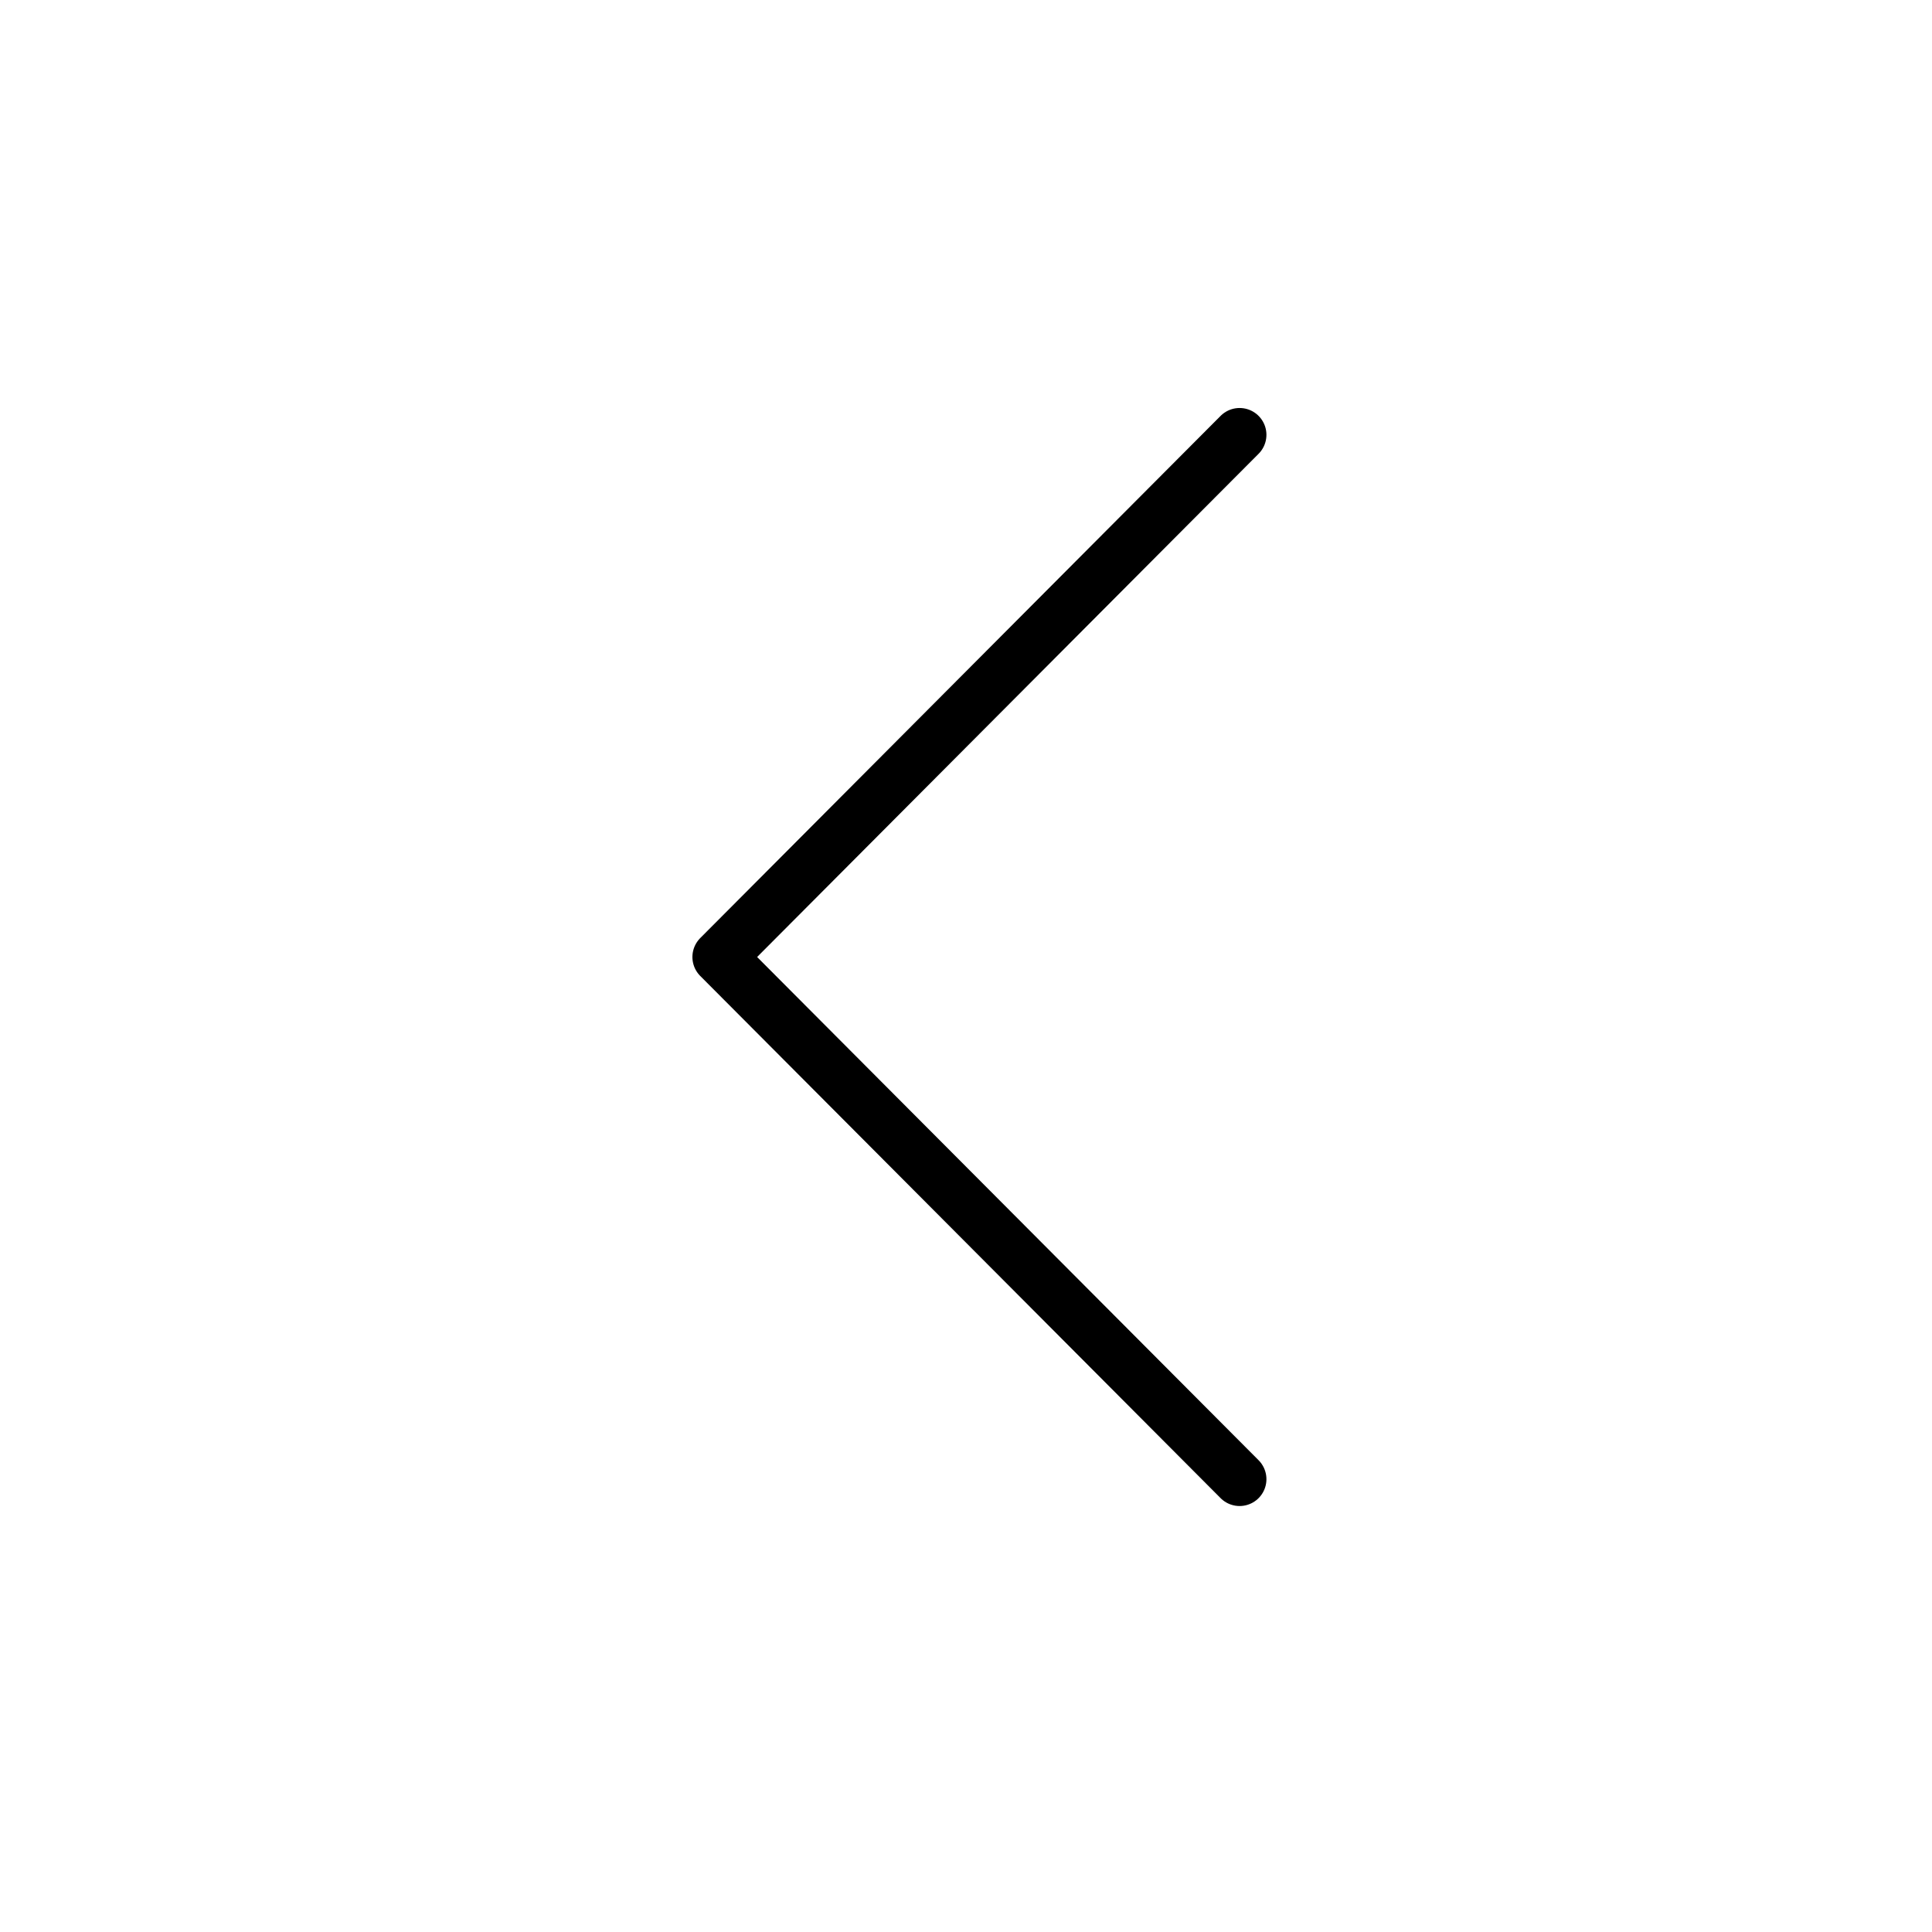
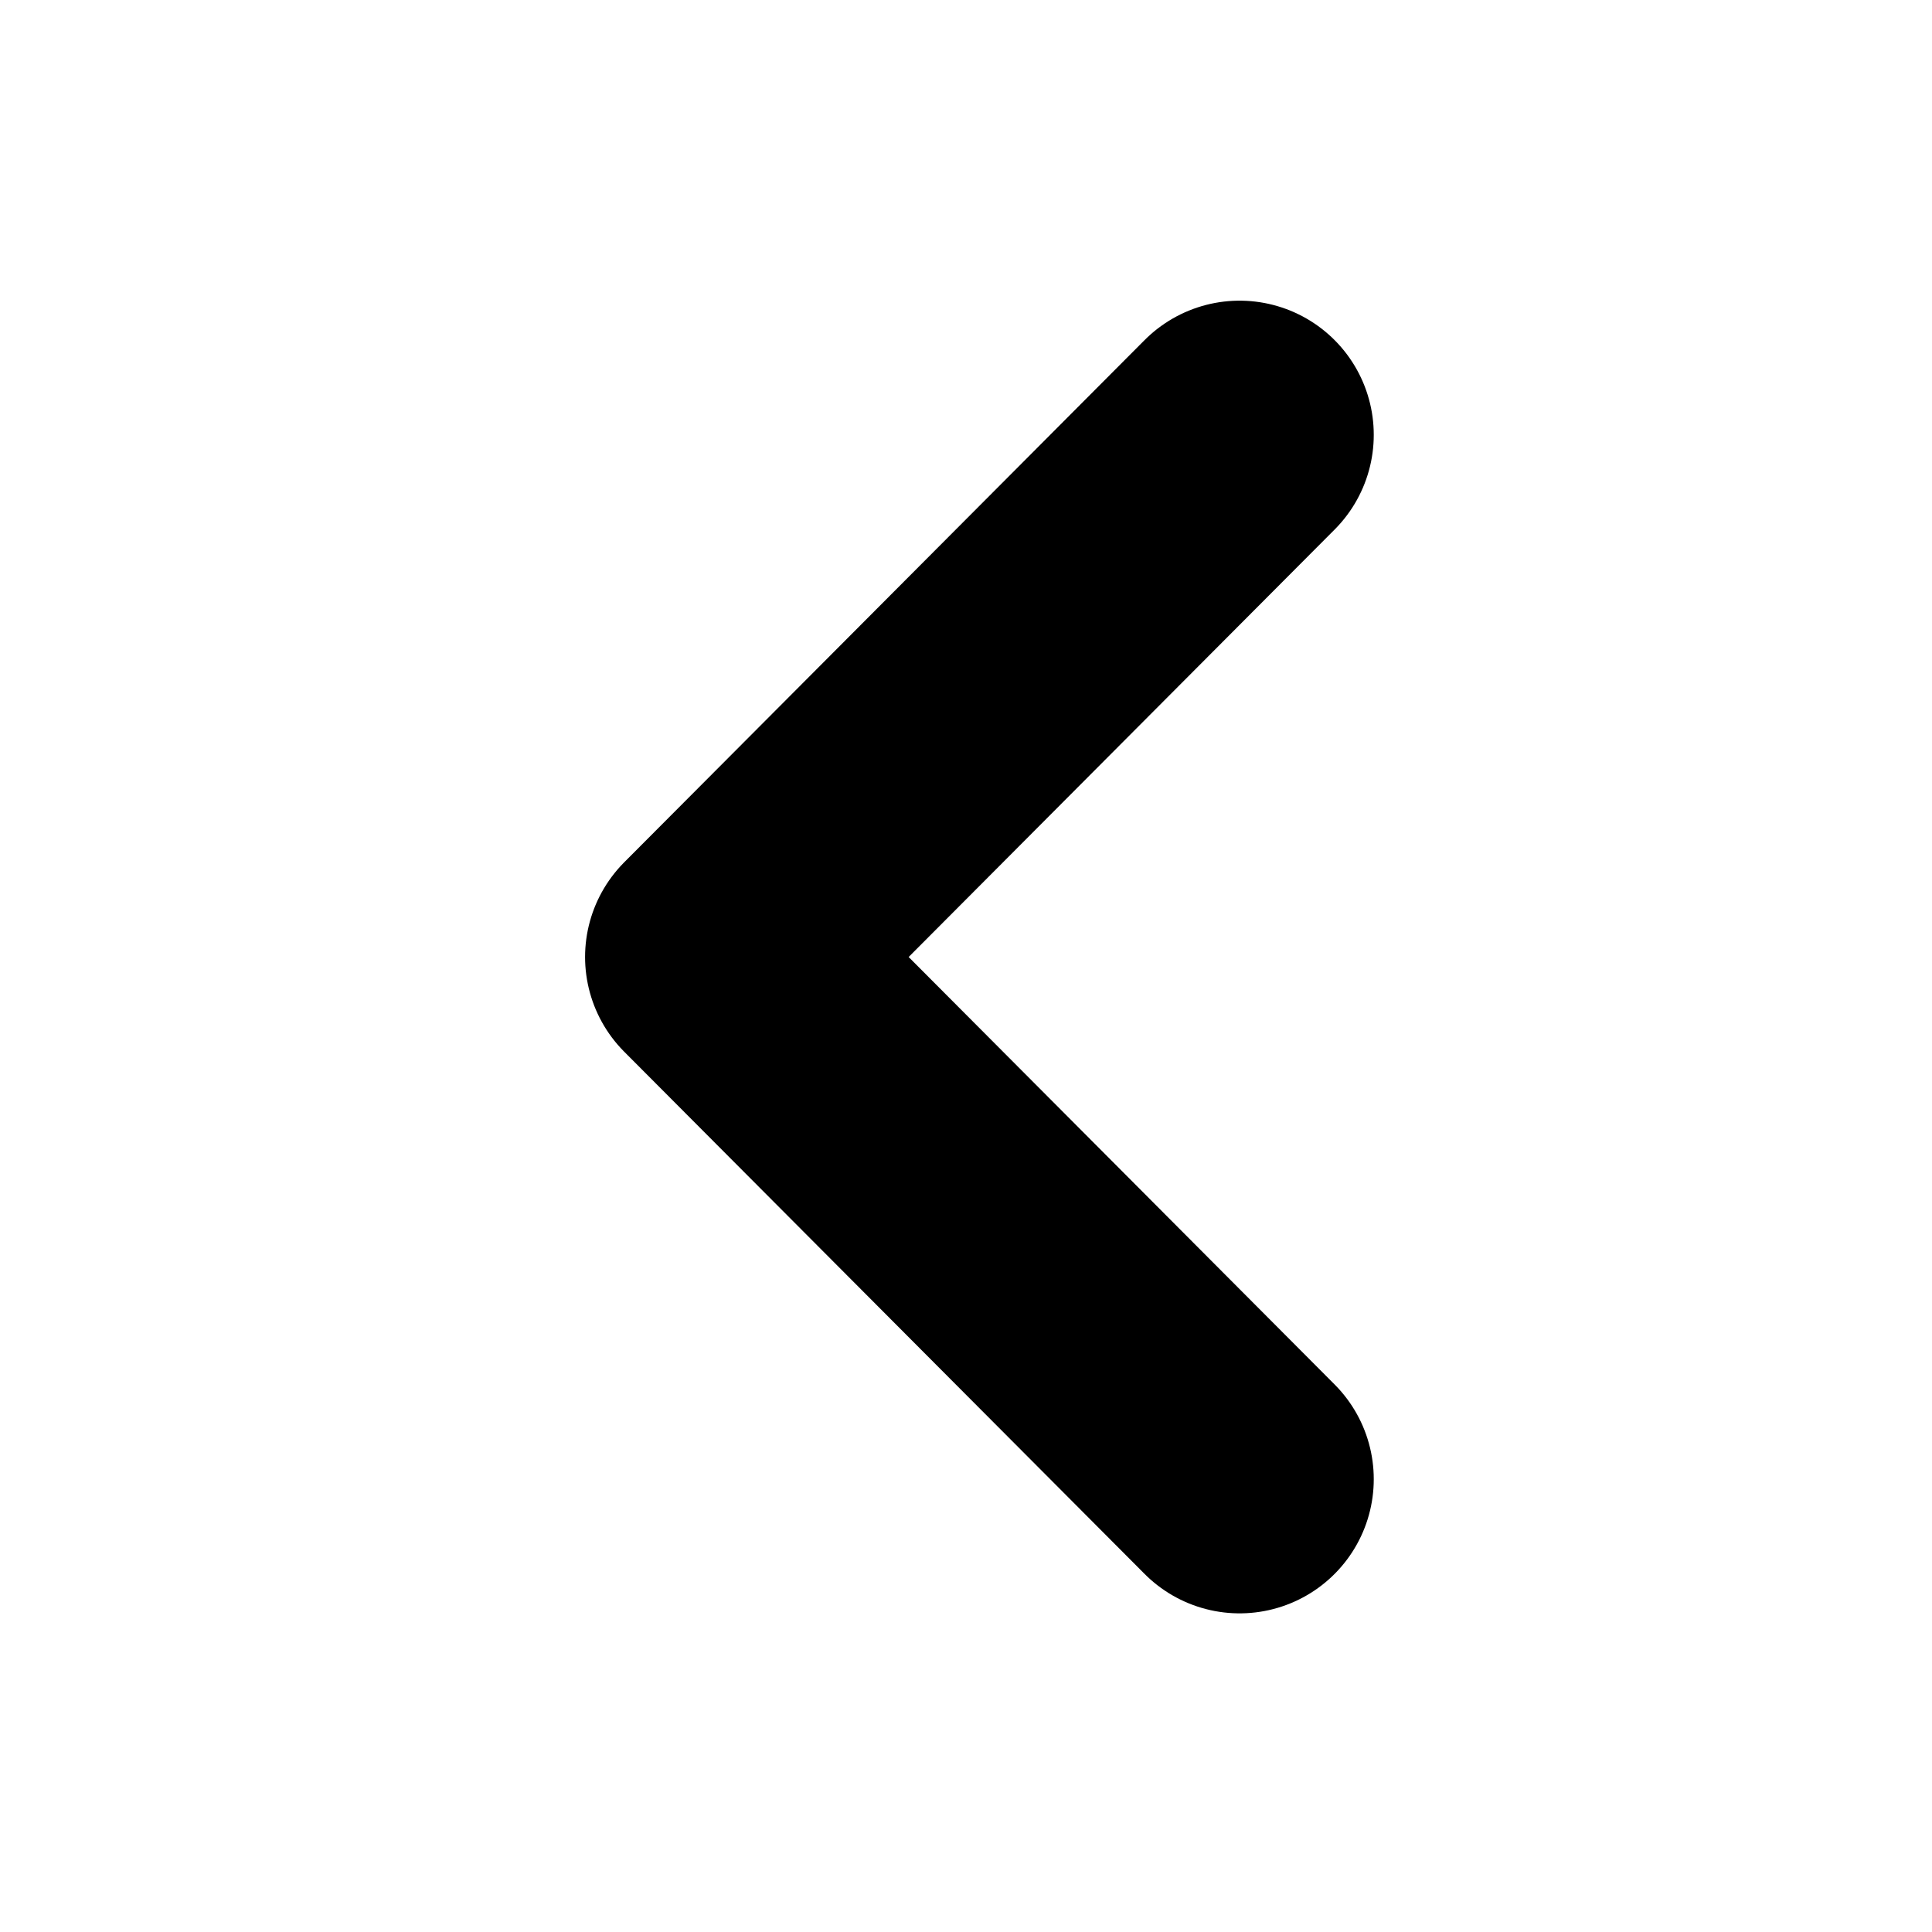
<svg xmlns="http://www.w3.org/2000/svg" width="1em" height="1em" viewBox="0 0 72 72">
-   <path fill="none" stroke="#000" stroke-linecap="round" stroke-linejoin="round" stroke-miterlimit="10" stroke-width="2" d="m46.196 16.205l-19.392 19.46l19.392 19.46" />
+   <path fill="none" stroke="black" stroke-linecap="round" stroke-linejoin="round" stroke-miterlimit="7" stroke-width="10" d="m46.196 16.205l-19.392 19.46l19.392 19.46" />
</svg>
